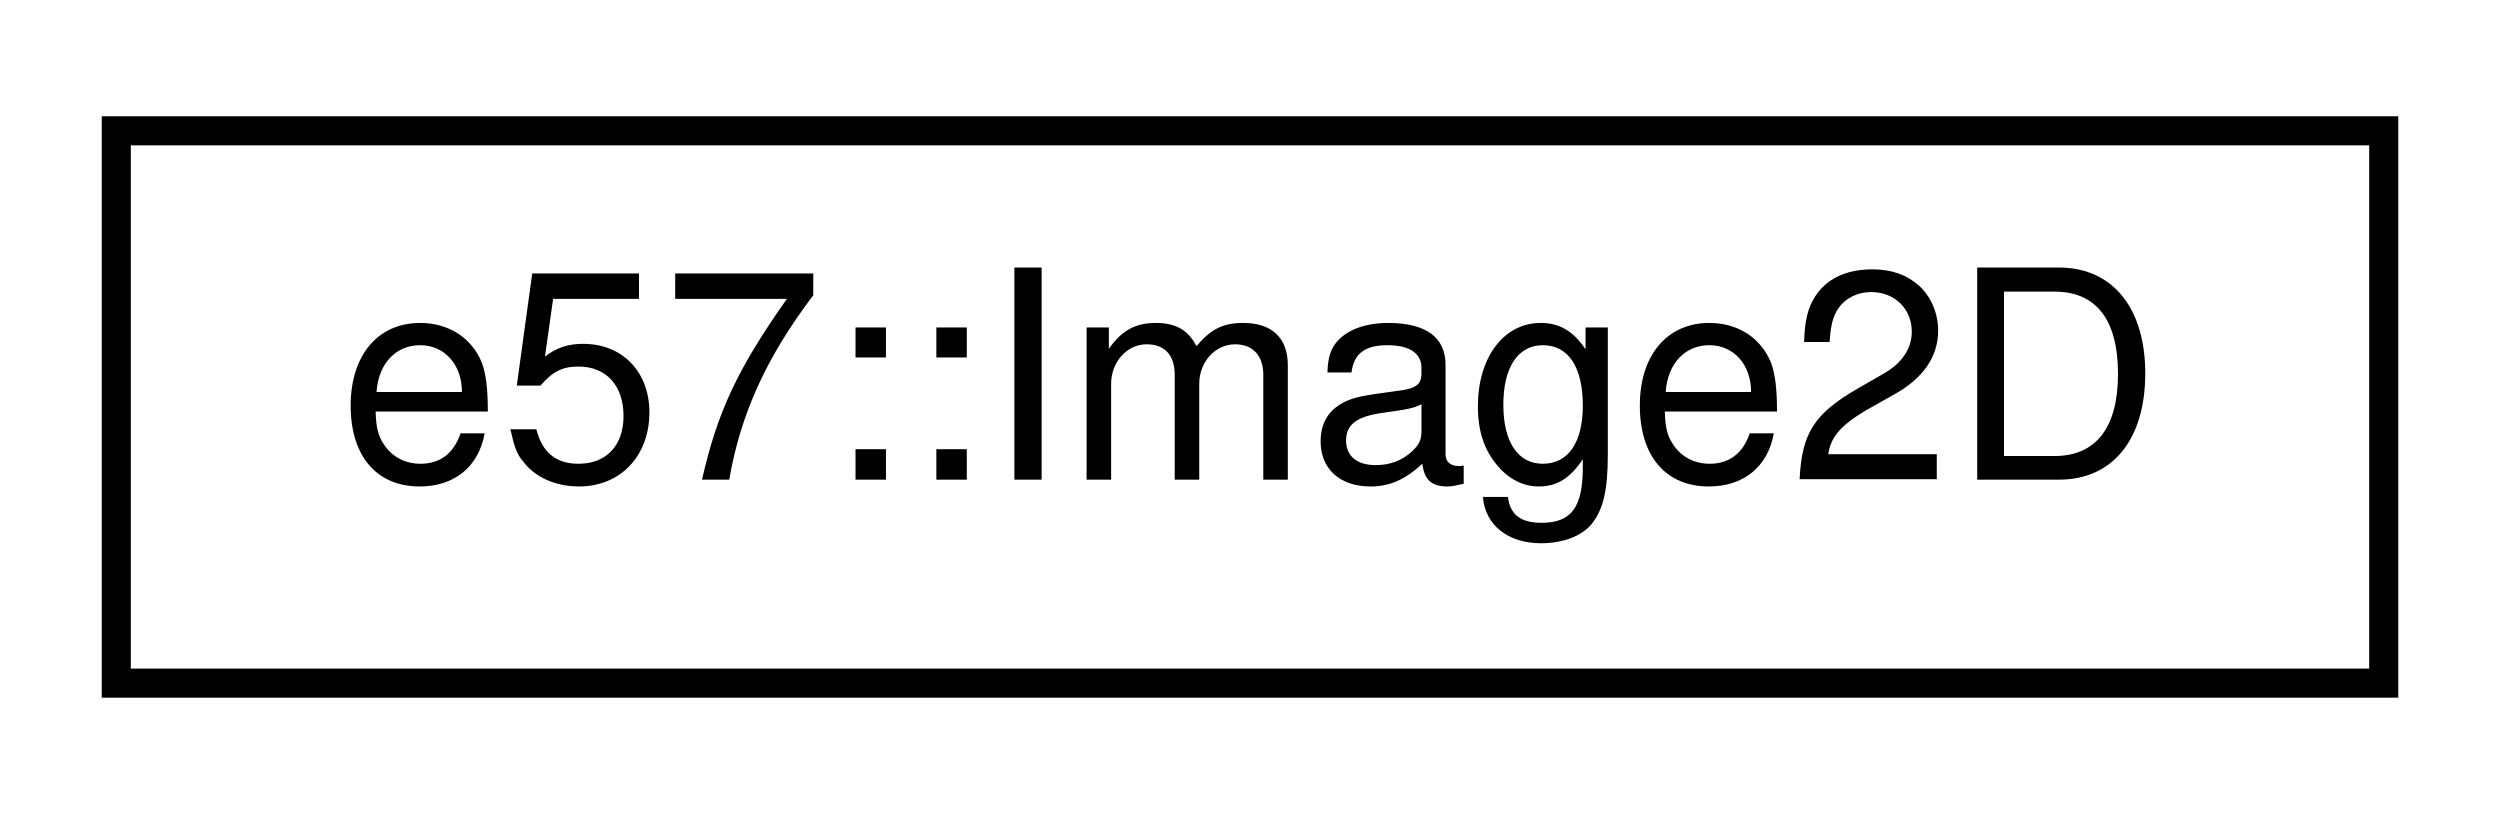
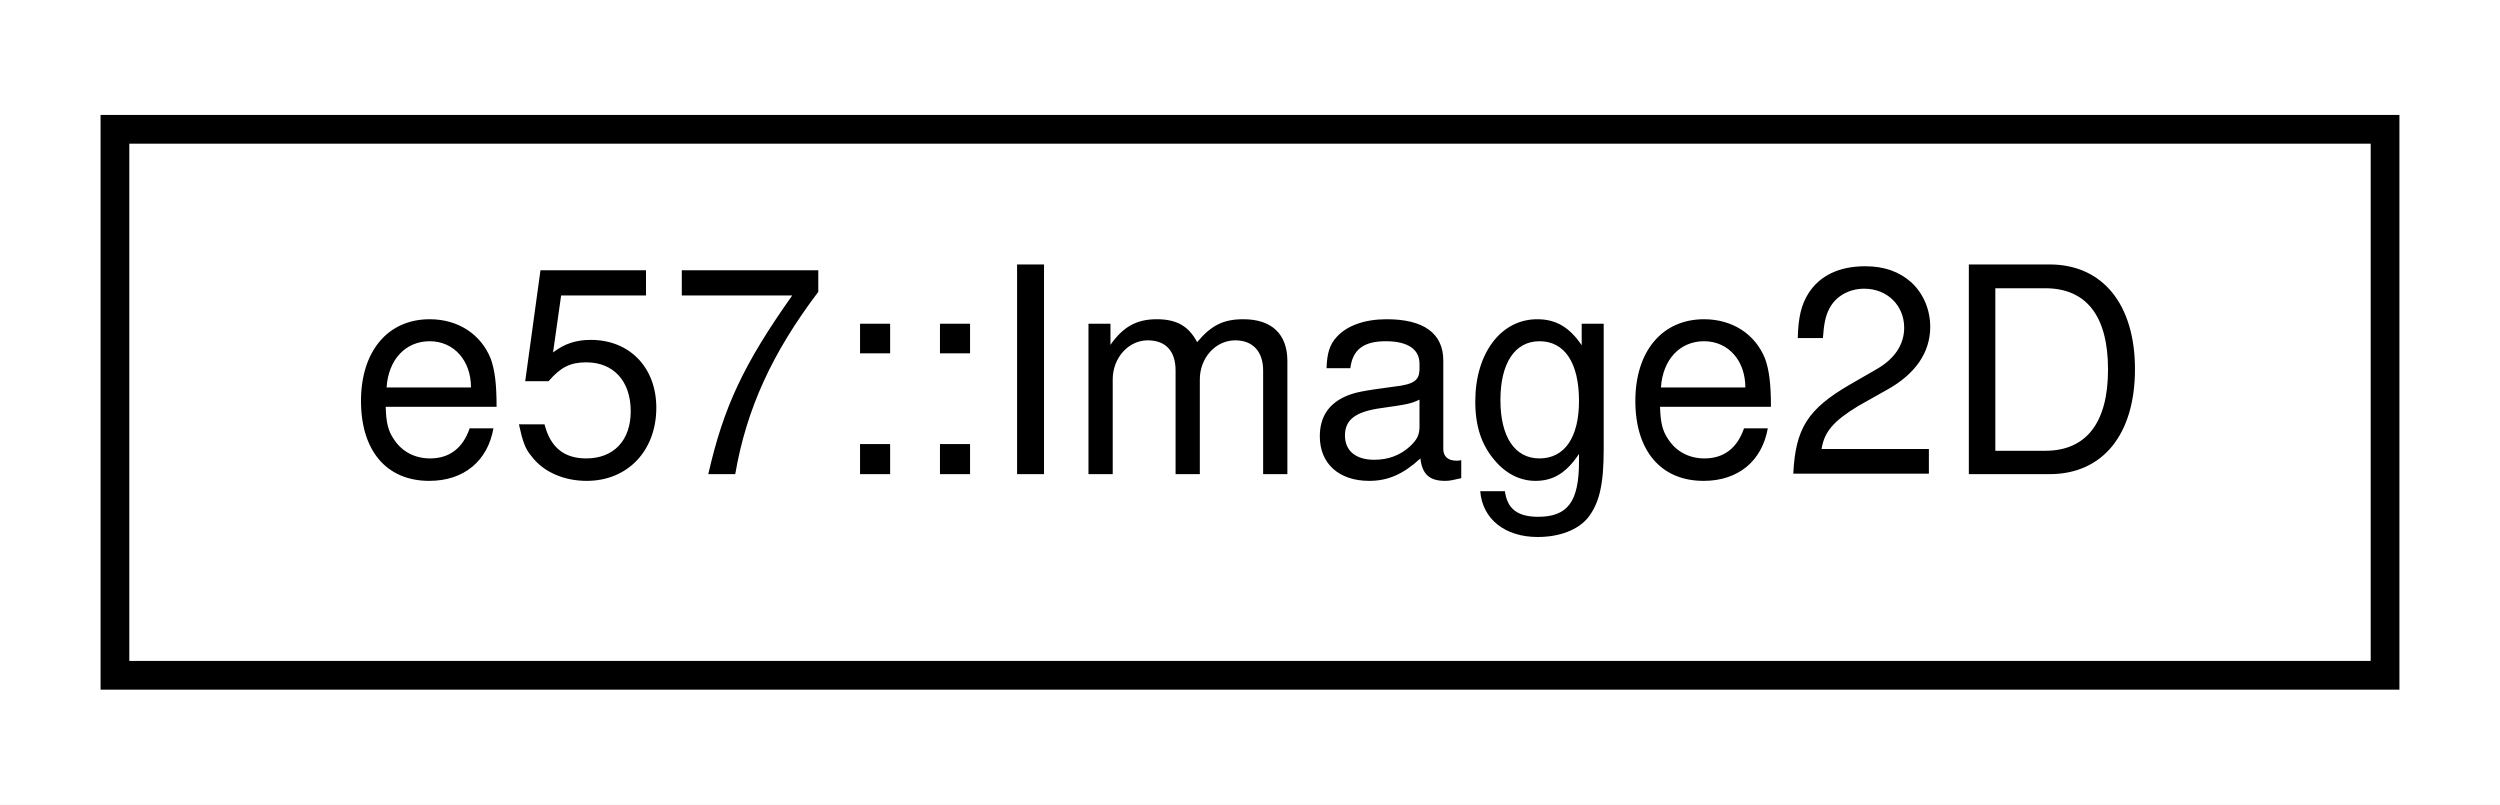
- <svg xmlns="http://www.w3.org/2000/svg" xmlns:xlink="http://www.w3.org/1999/xlink" width="86pt" height="28pt" viewBox="0.00 0.00 86.00 28.00">
+ <svg xmlns="http://www.w3.org/2000/svg" xmlns:xlink="http://www.w3.org/1999/xlink" width="87pt" height="28pt" viewBox="0.00 0.00 87.00 28.00">
  <g id="graph0" class="graph" transform="scale(1 1) rotate(0) translate(4 24)">
-     <polygon fill="white" stroke="transparent" points="-4,4 -4,-24 82,-24 82,4 -4,4" />
+     <polygon fill="white" stroke="transparent" points="-4,4 -4,-24 83,-24 83,4 -4,4" />
    <g id="node1" class="node">
      <g id="a_node1">
        <a xlink:href="structe57_1_1_image2_d.html" target="_top" xlink:title="Stores an image from a camera.">
-           <polygon fill="white" stroke="black" points="0,-0.5 0,-19.5 78,-19.5 78,-0.5 0,-0.5" />
-           <text text-anchor="middle" x="39" y="-7.5" font-family="Helvetica,sans-Serif" font-size="10.00">e57::Image2D</text>
+           <polygon fill="white" stroke="black" points="0,-0.5 0,-19.5 79,-19.5 79,-0.5 0,-0.5" />
+           <text text-anchor="middle" x="39.5" y="-7.5" font-family="Helvetica,sans-Serif" font-size="10.00">e57::Image2D</text>
        </a>
      </g>
    </g>
  </g>
</svg>
